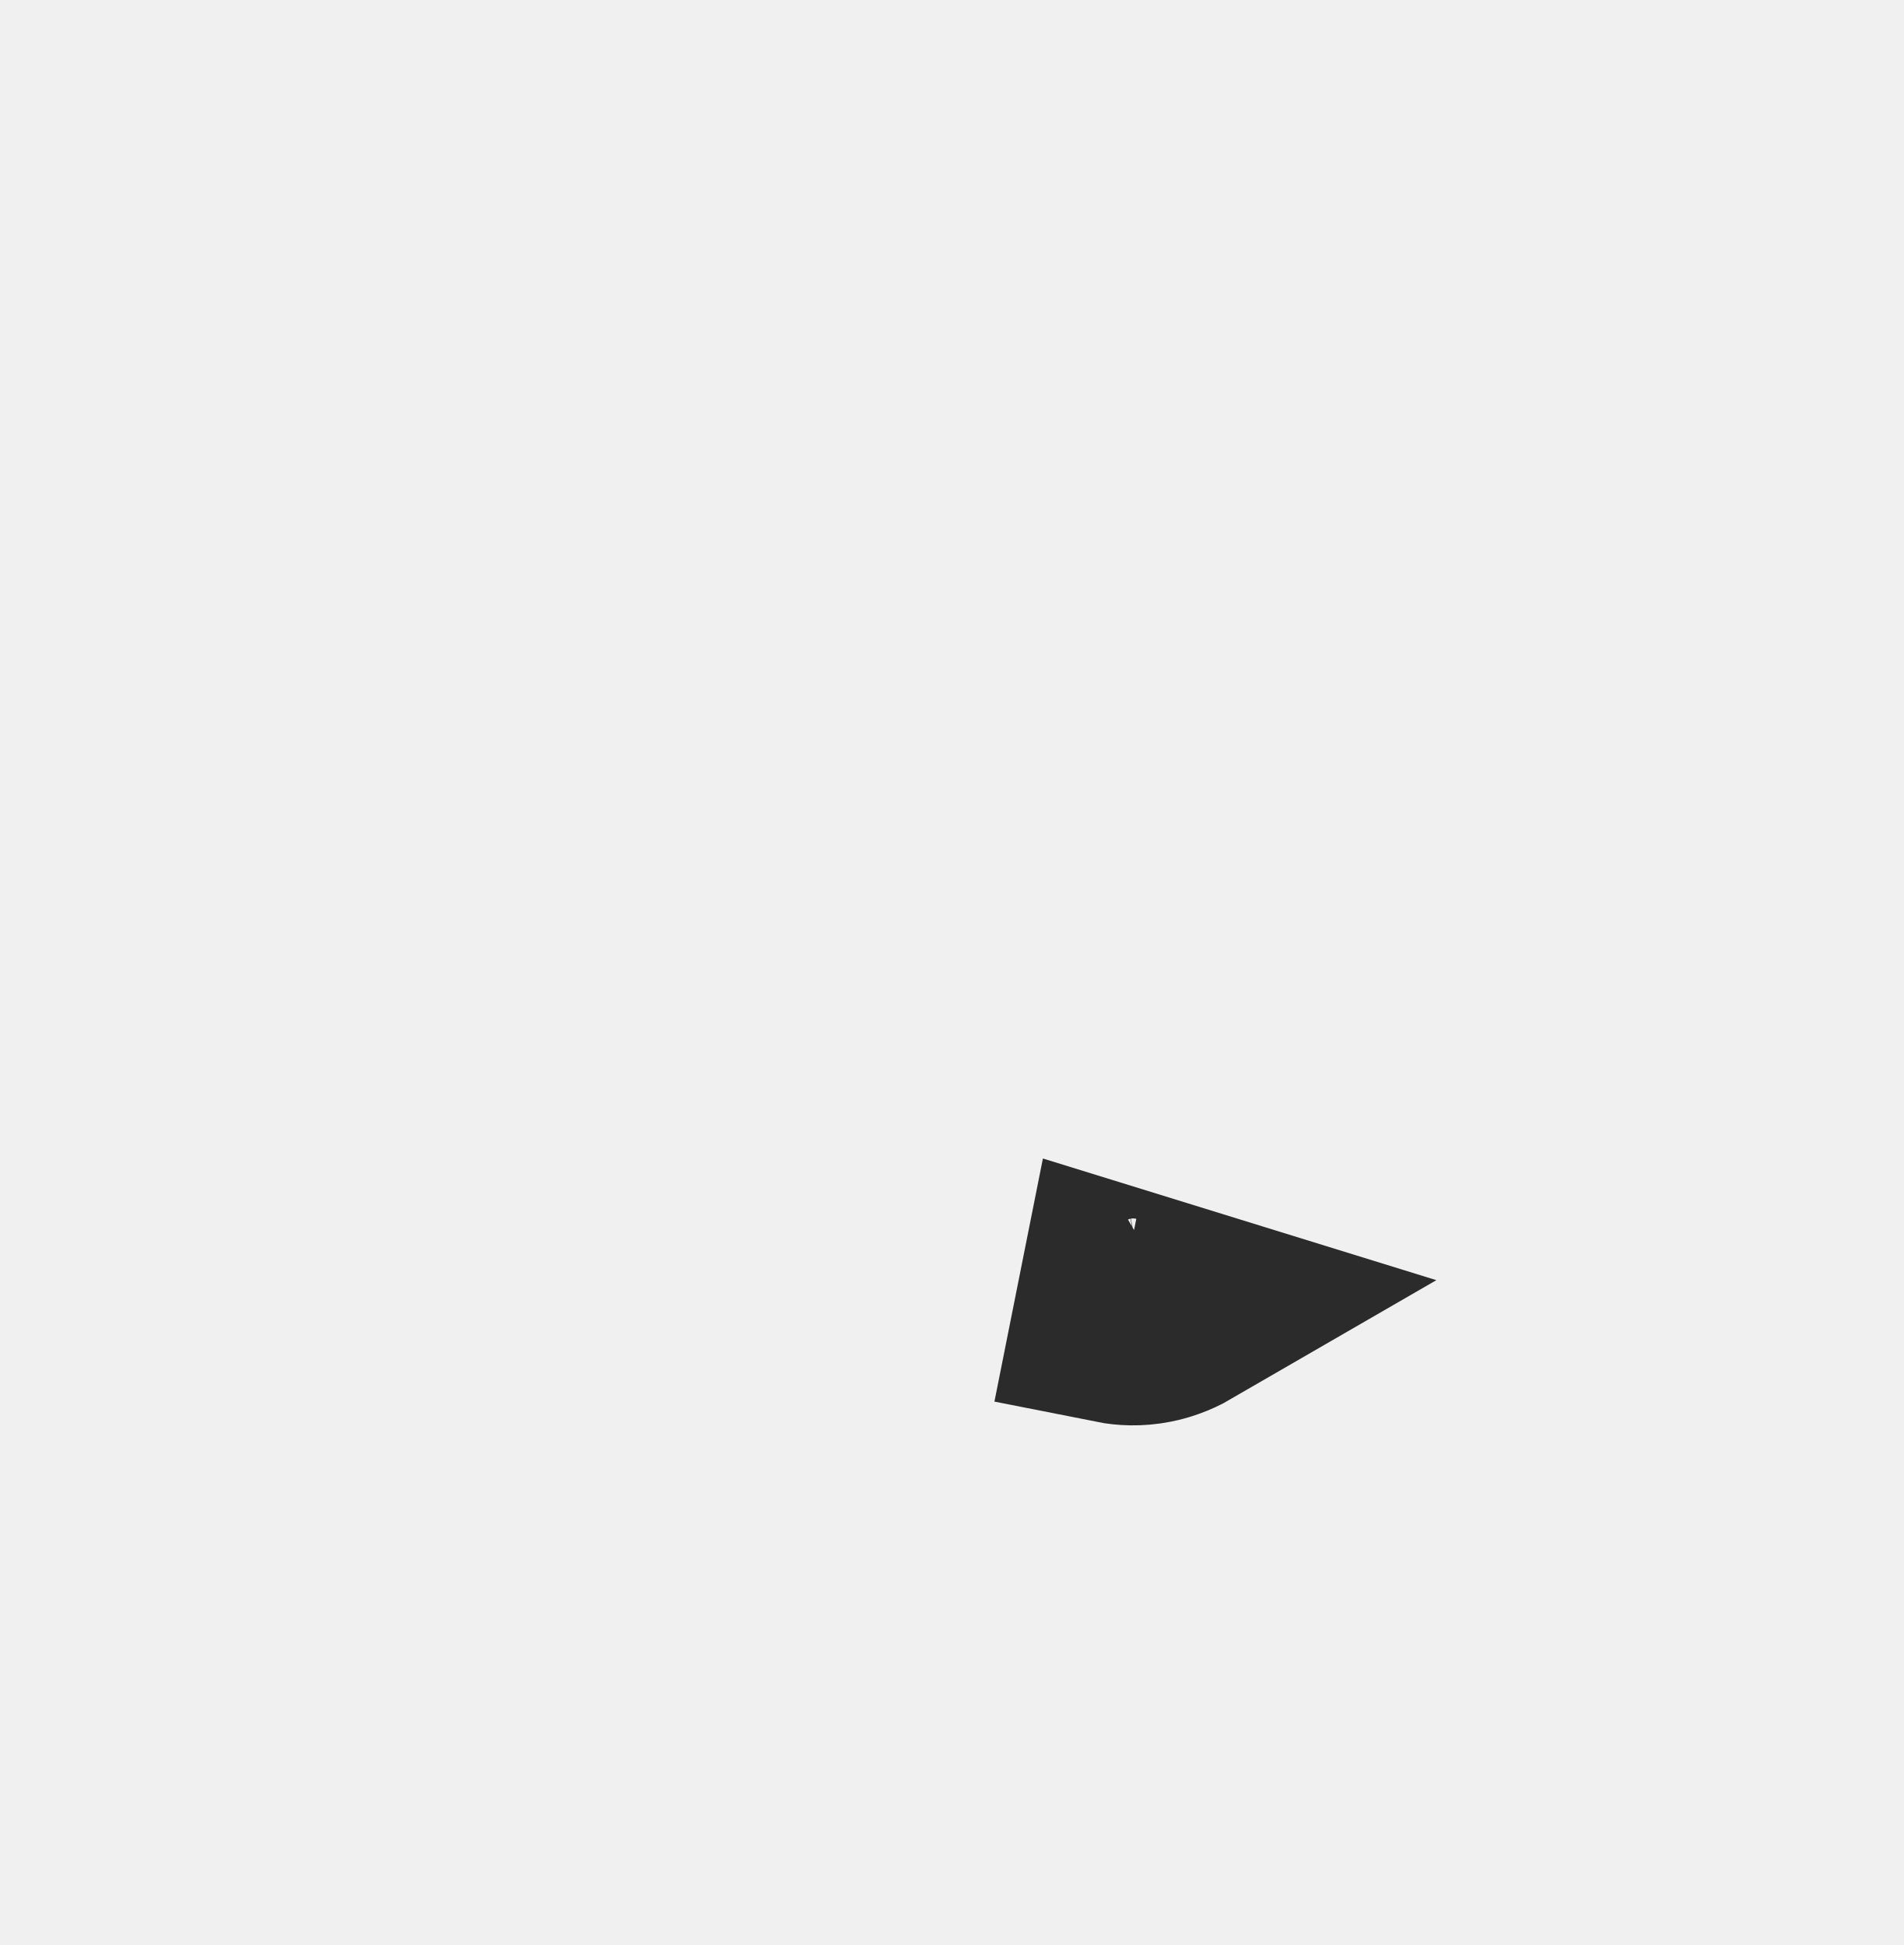
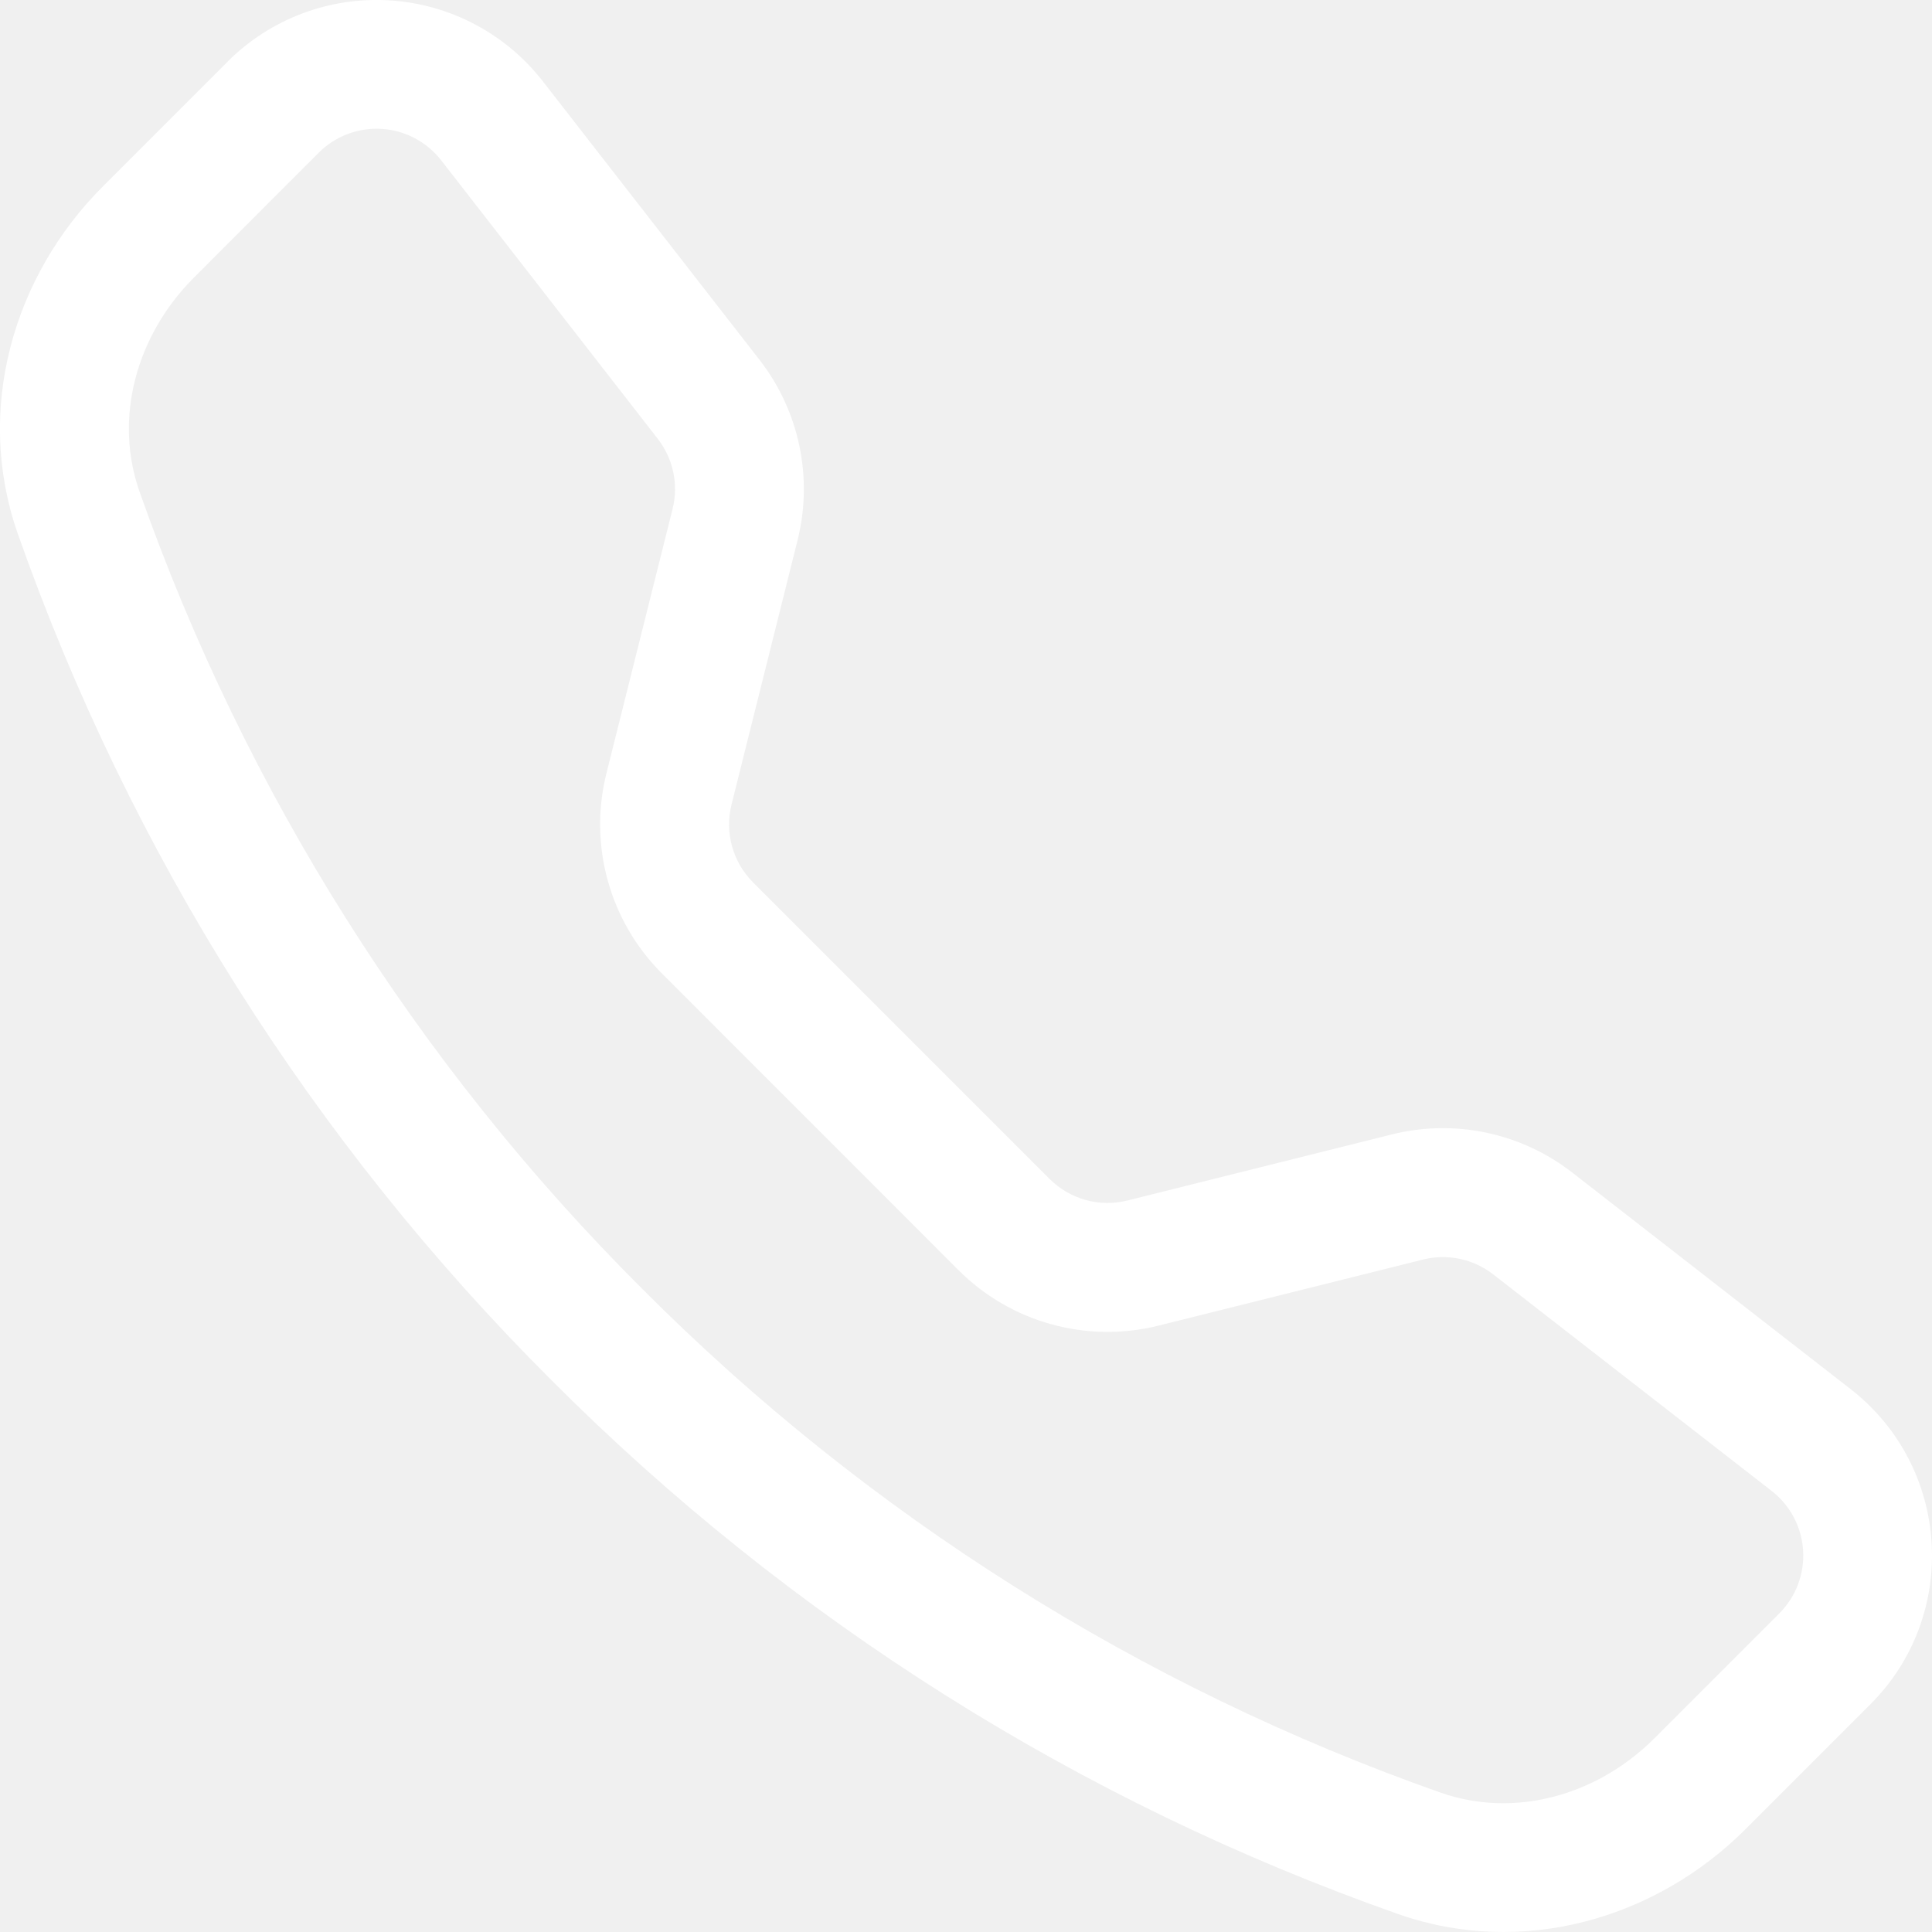
- <svg xmlns="http://www.w3.org/2000/svg" width="46" height="47" viewBox="0 0 46 47" fill="none">
-   <path d="M26.968 31.904L27.108 31.202L28.508 31.635C28.249 31.785 28 31.862 27.807 31.901C27.478 31.966 27.19 31.948 26.968 31.904Z" fill="#292D32" stroke="#2B2B2B" stroke-width="5" />
+ <svg xmlns="http://www.w3.org/2000/svg" width="16" height="16" fill="white" class="bi bi-telephone" viewBox="0 0 16 16">
+   <path d="M3.654 1.328a.678.678 0 0 0-1.015-.063L1.605 2.3c-.483.484-.661 1.169-.45 1.77a17.568 17.568 0 0 0 4.168 6.608 17.569 17.569 0 0 0 6.608 4.168c.601.211 1.286.033 1.77-.45l1.034-1.034a.678.678 0 0 0-.063-1.015l-2.307-1.794a.678.678 0 0 0-.58-.122l-2.19.547a1.745 1.745 0 0 1-1.657-.459L5.482 8.062a1.745 1.745 0 0 1-.46-1.657l.548-2.19a.678.678 0 0 0-.122-.58L3.654 1.328zM1.884.511a1.745 1.745 0 0 1 2.612.163L6.29 2.98c.329.423.445.974.315 1.494l-.547 2.19a.678.678 0 0 0 .178.643l2.457 2.457a.678.678 0 0 0 .644.178l2.189-.547a1.745 1.745 0 0 1 1.494.315l2.306 1.794c.829.645.905 1.87.163 2.611l-1.034 1.034c-.74.74-1.846 1.065-2.877.702a18.634 18.634 0 0 1-7.01-4.42 18.634 18.634 0 0 1-4.42-7.009c-.362-1.03-.037-2.137.703-2.877L1.885.511z" />
</svg>
